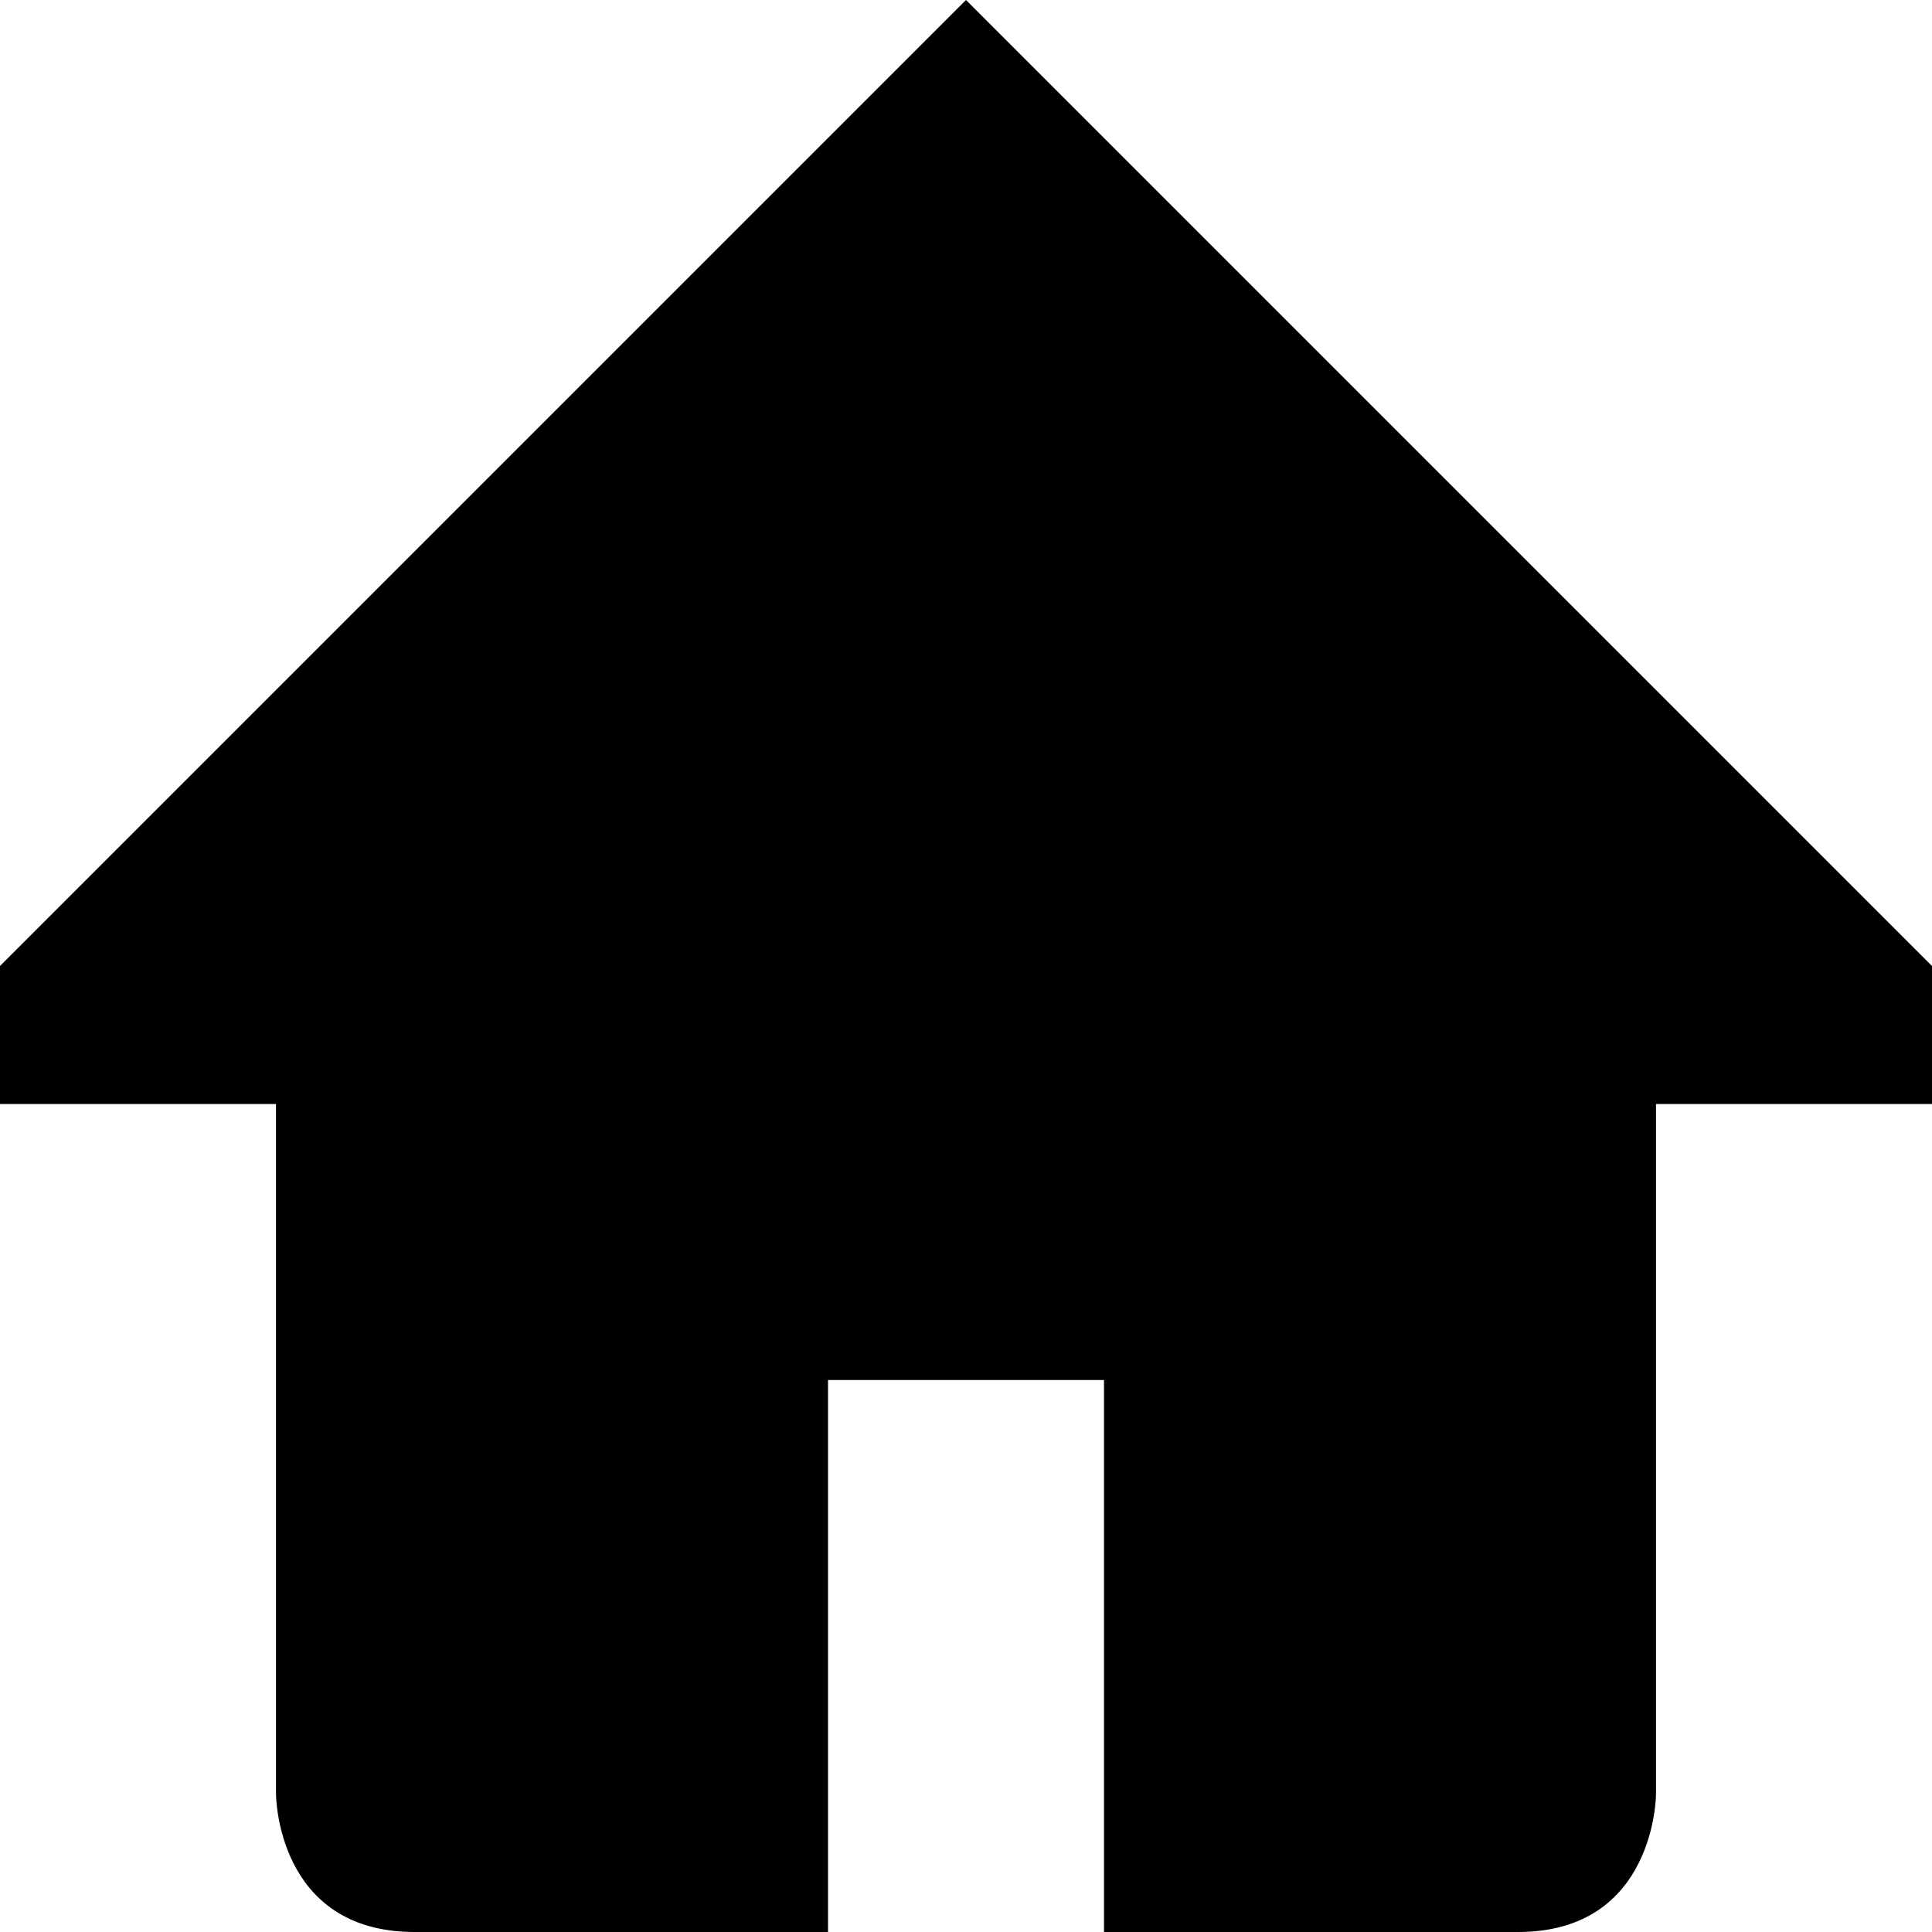
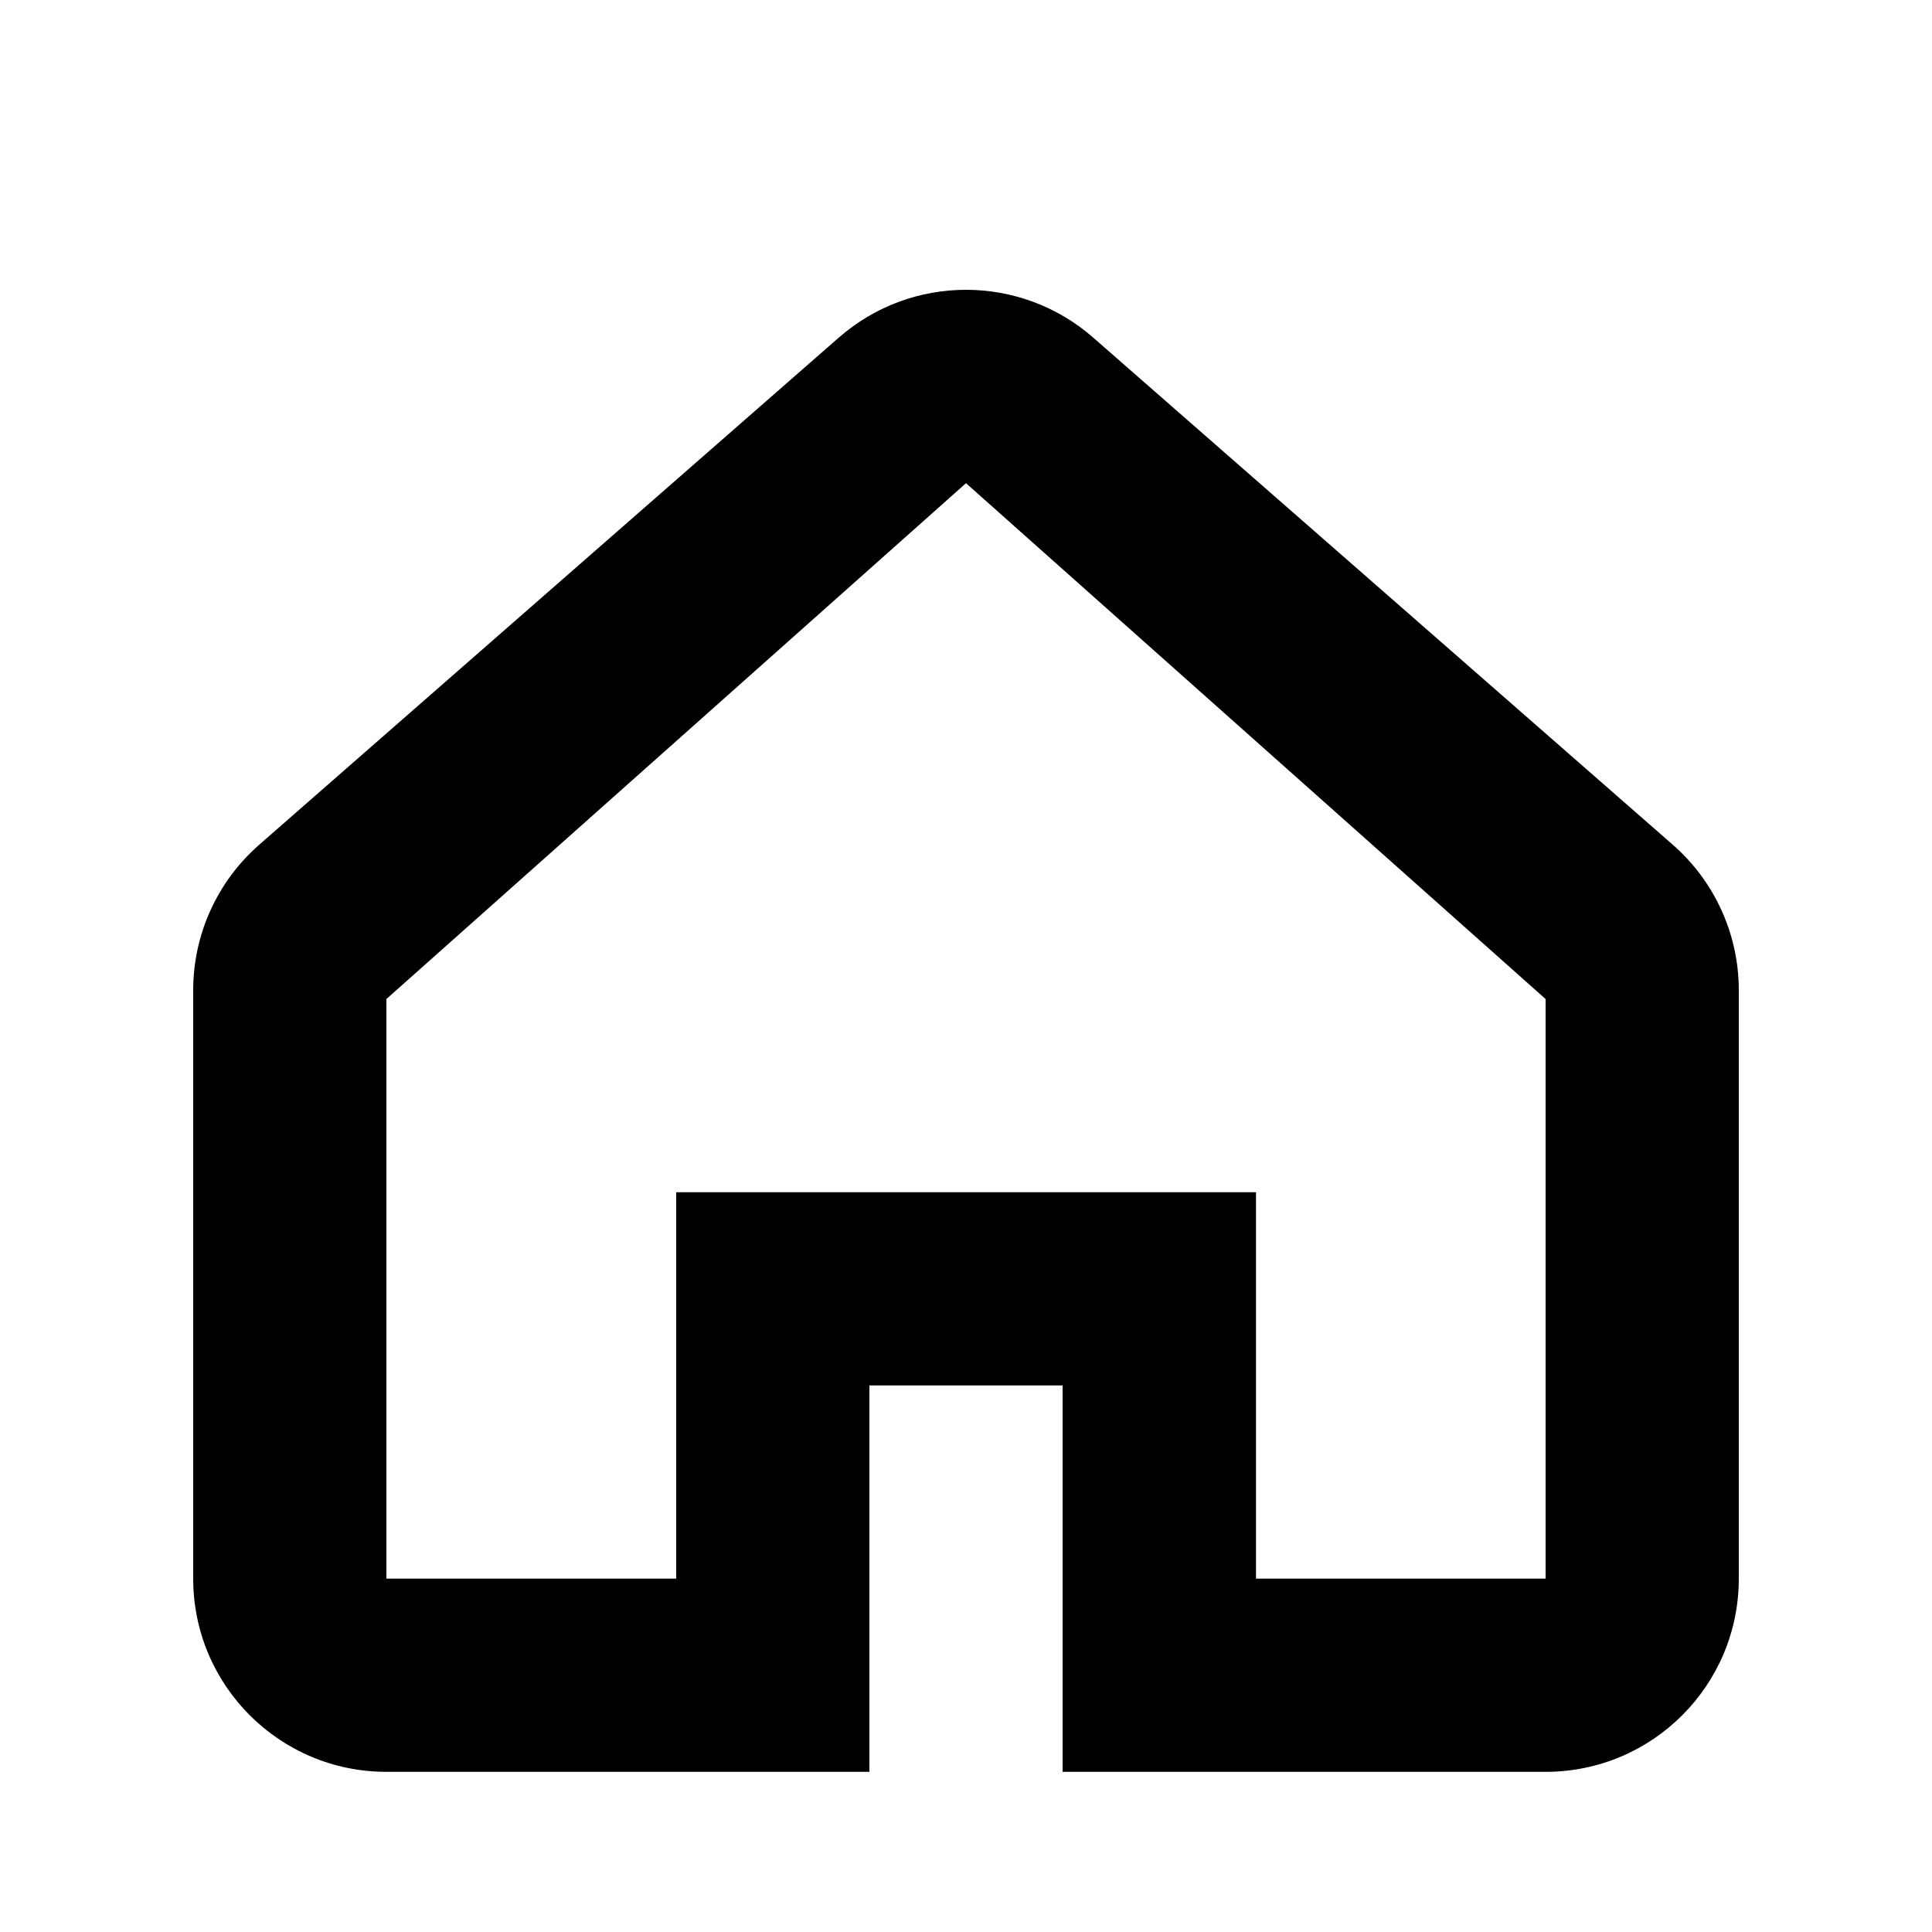
- <svg xmlns="http://www.w3.org/2000/svg" width="14px" height="14px" viewBox="0 0 14 14" version="1.1">
+ <svg xmlns="http://www.w3.org/2000/svg" width="20px" height="20px" viewBox="0 0 20 20" version="1.1">
  <defs />
  <g id="web-app" stroke="none" stroke-width="1" fill="none" fill-rule="evenodd">
-     <g id="home" fill="#000000">
-       <path d="M7,0 L14,7 L14,8 L12,8 L12,13 C12,13 12,14 11,14 L8,14 L8,10 L6,10 L6,14 L3.004,14 C2,14 2,13 2,13 L2,8 L0,8 L0,7 L7,0 Z" id="Shape" />
+     <g id="home" fill="#000000" fill-rule="nonzero">
+       <path d="M4,10.342 L4,16.342 L7,16.342 L7,12.342 L9,12.342 L13.002,12.342 L13.002,16.342 L16,16.342 L16,10.342 L10,5.002 L4,10.342 Z M2.683,8.745 L8.683,3.495 C9.437,2.835 10.563,2.835 11.317,3.495 L17.317,8.745 C17.751,9.125 18,9.673 18,10.25 L18,16.342 C18,17.447 17.105,18.342 16,18.342 L11,18.342 L11,14.342 L9,14.342 L9,16.342 L9,18.342 L7,18.342 L4,18.342 C2.895,18.342 2,17.447 2,16.342 L2,10.25 C2,9.673 2.249,9.125 2.683,8.745 Z" id="shape" />
    </g>
  </g>
</svg>
